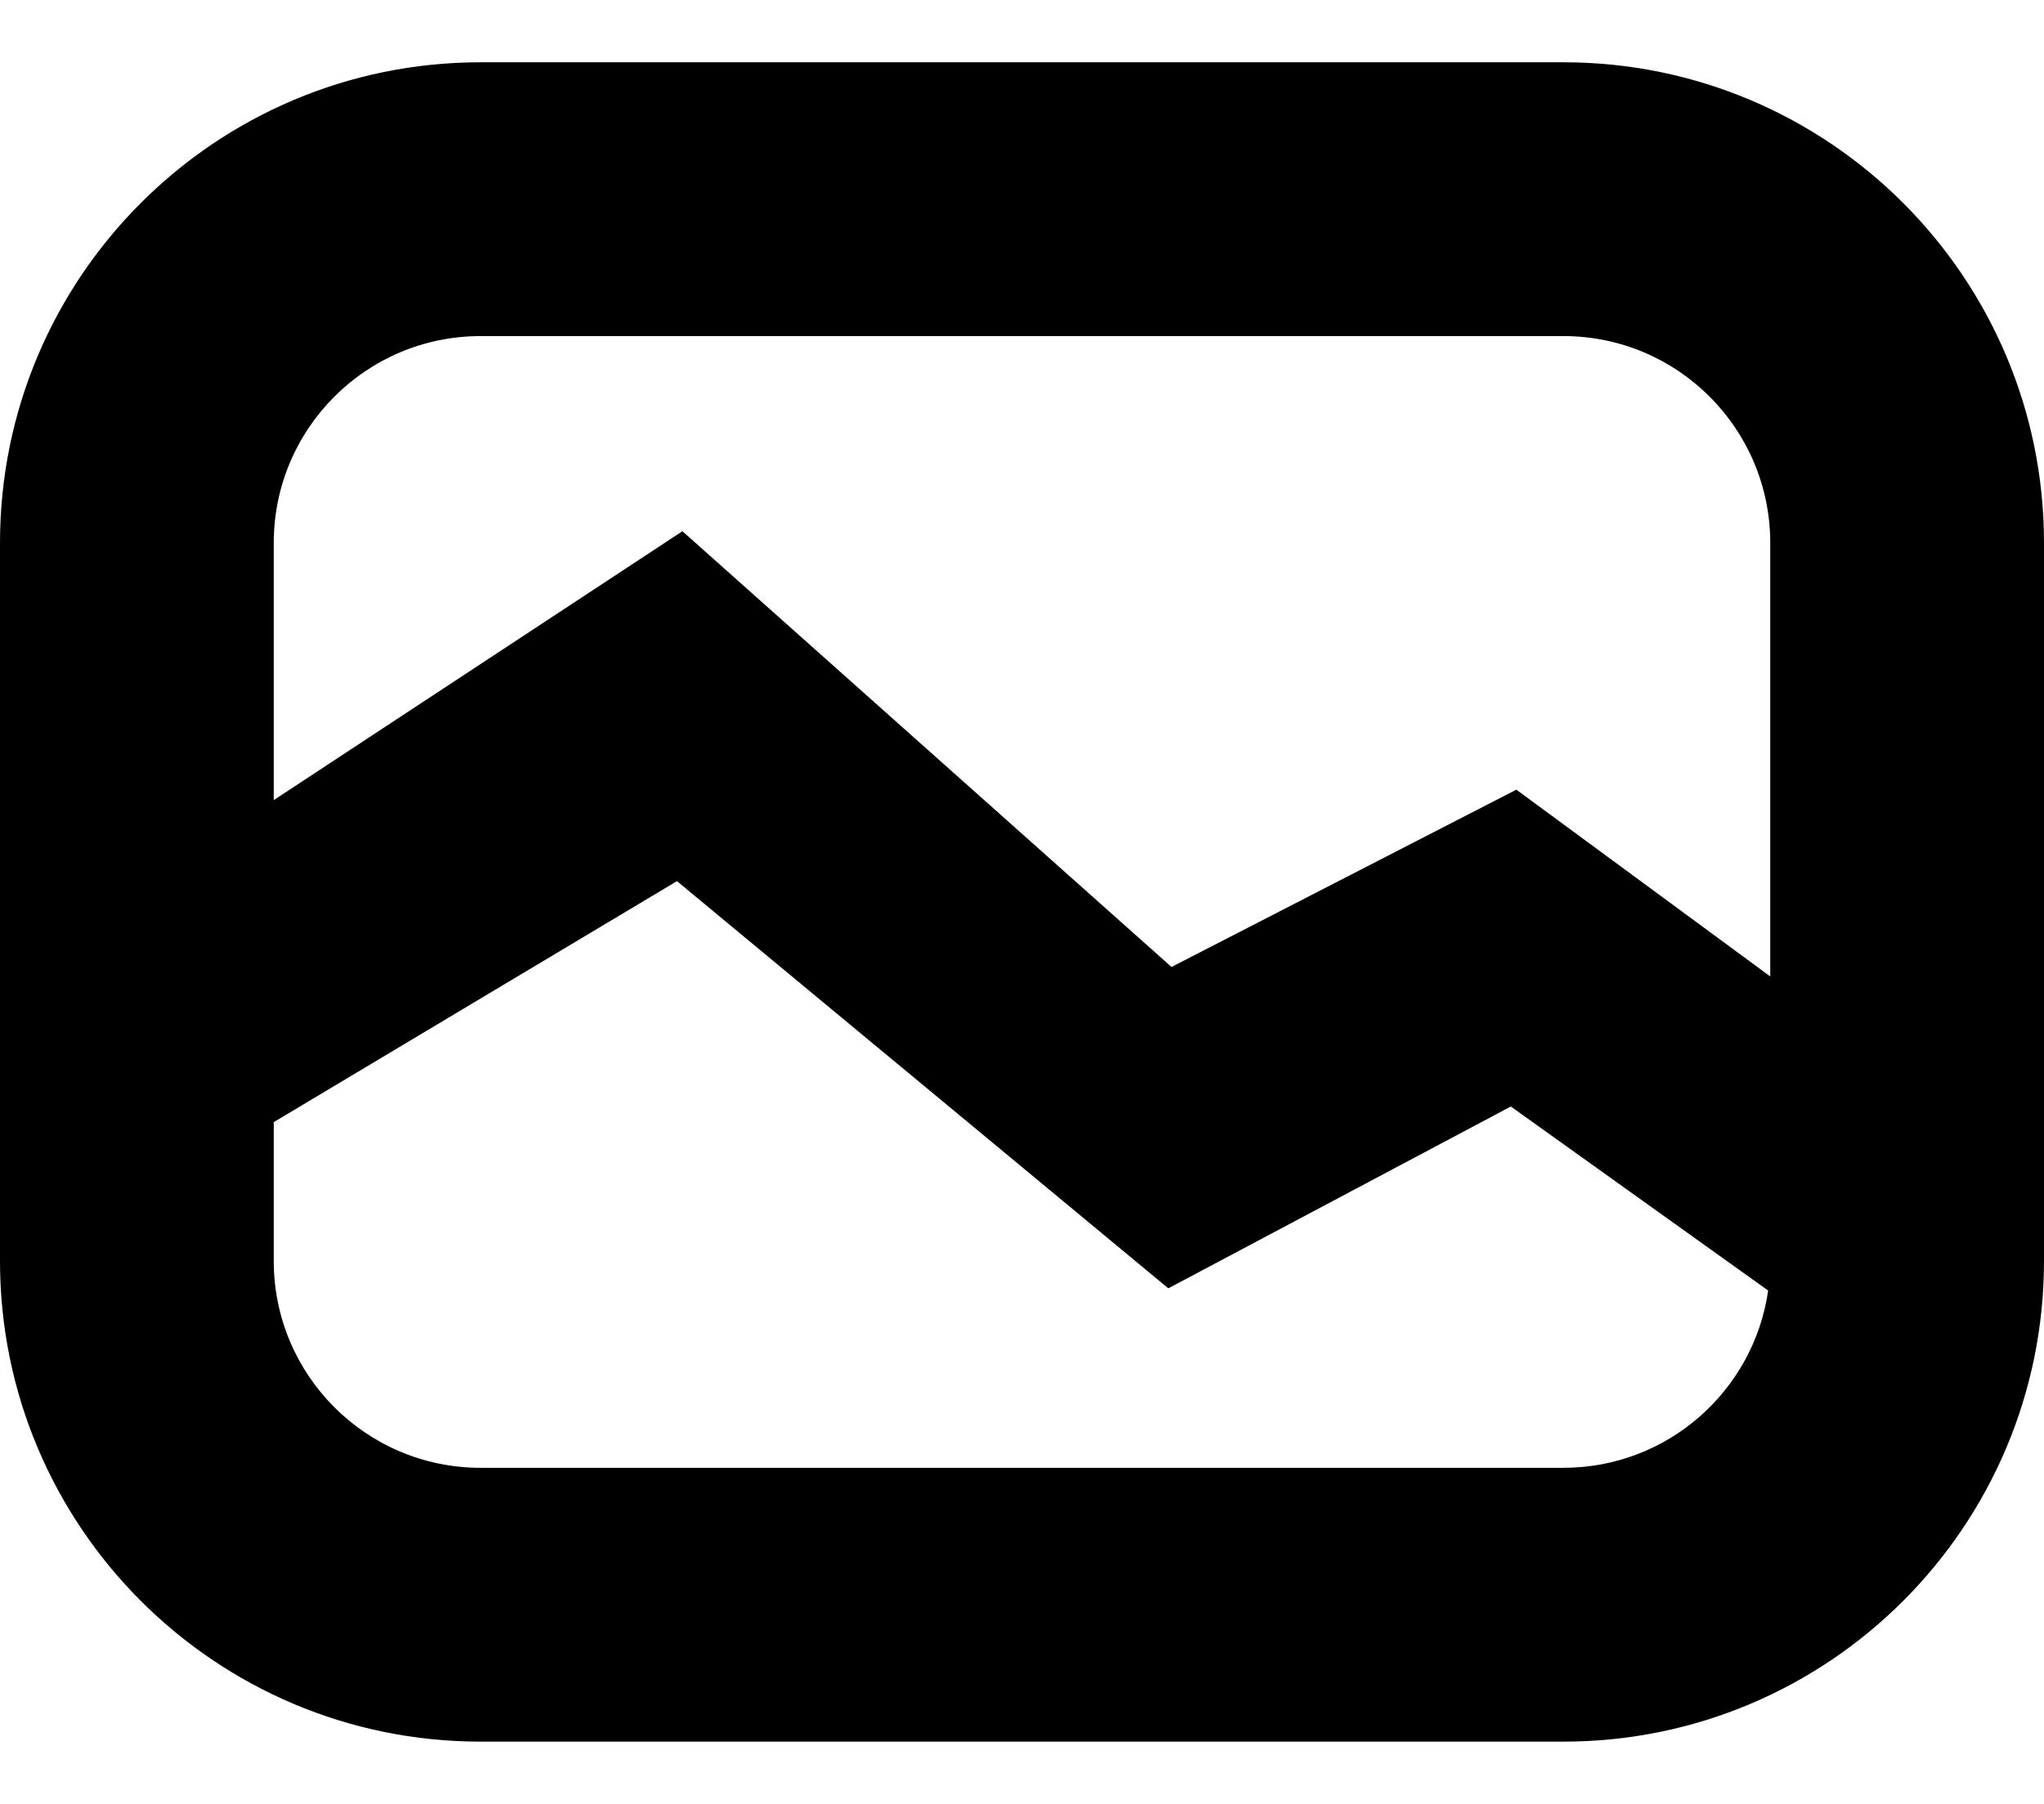
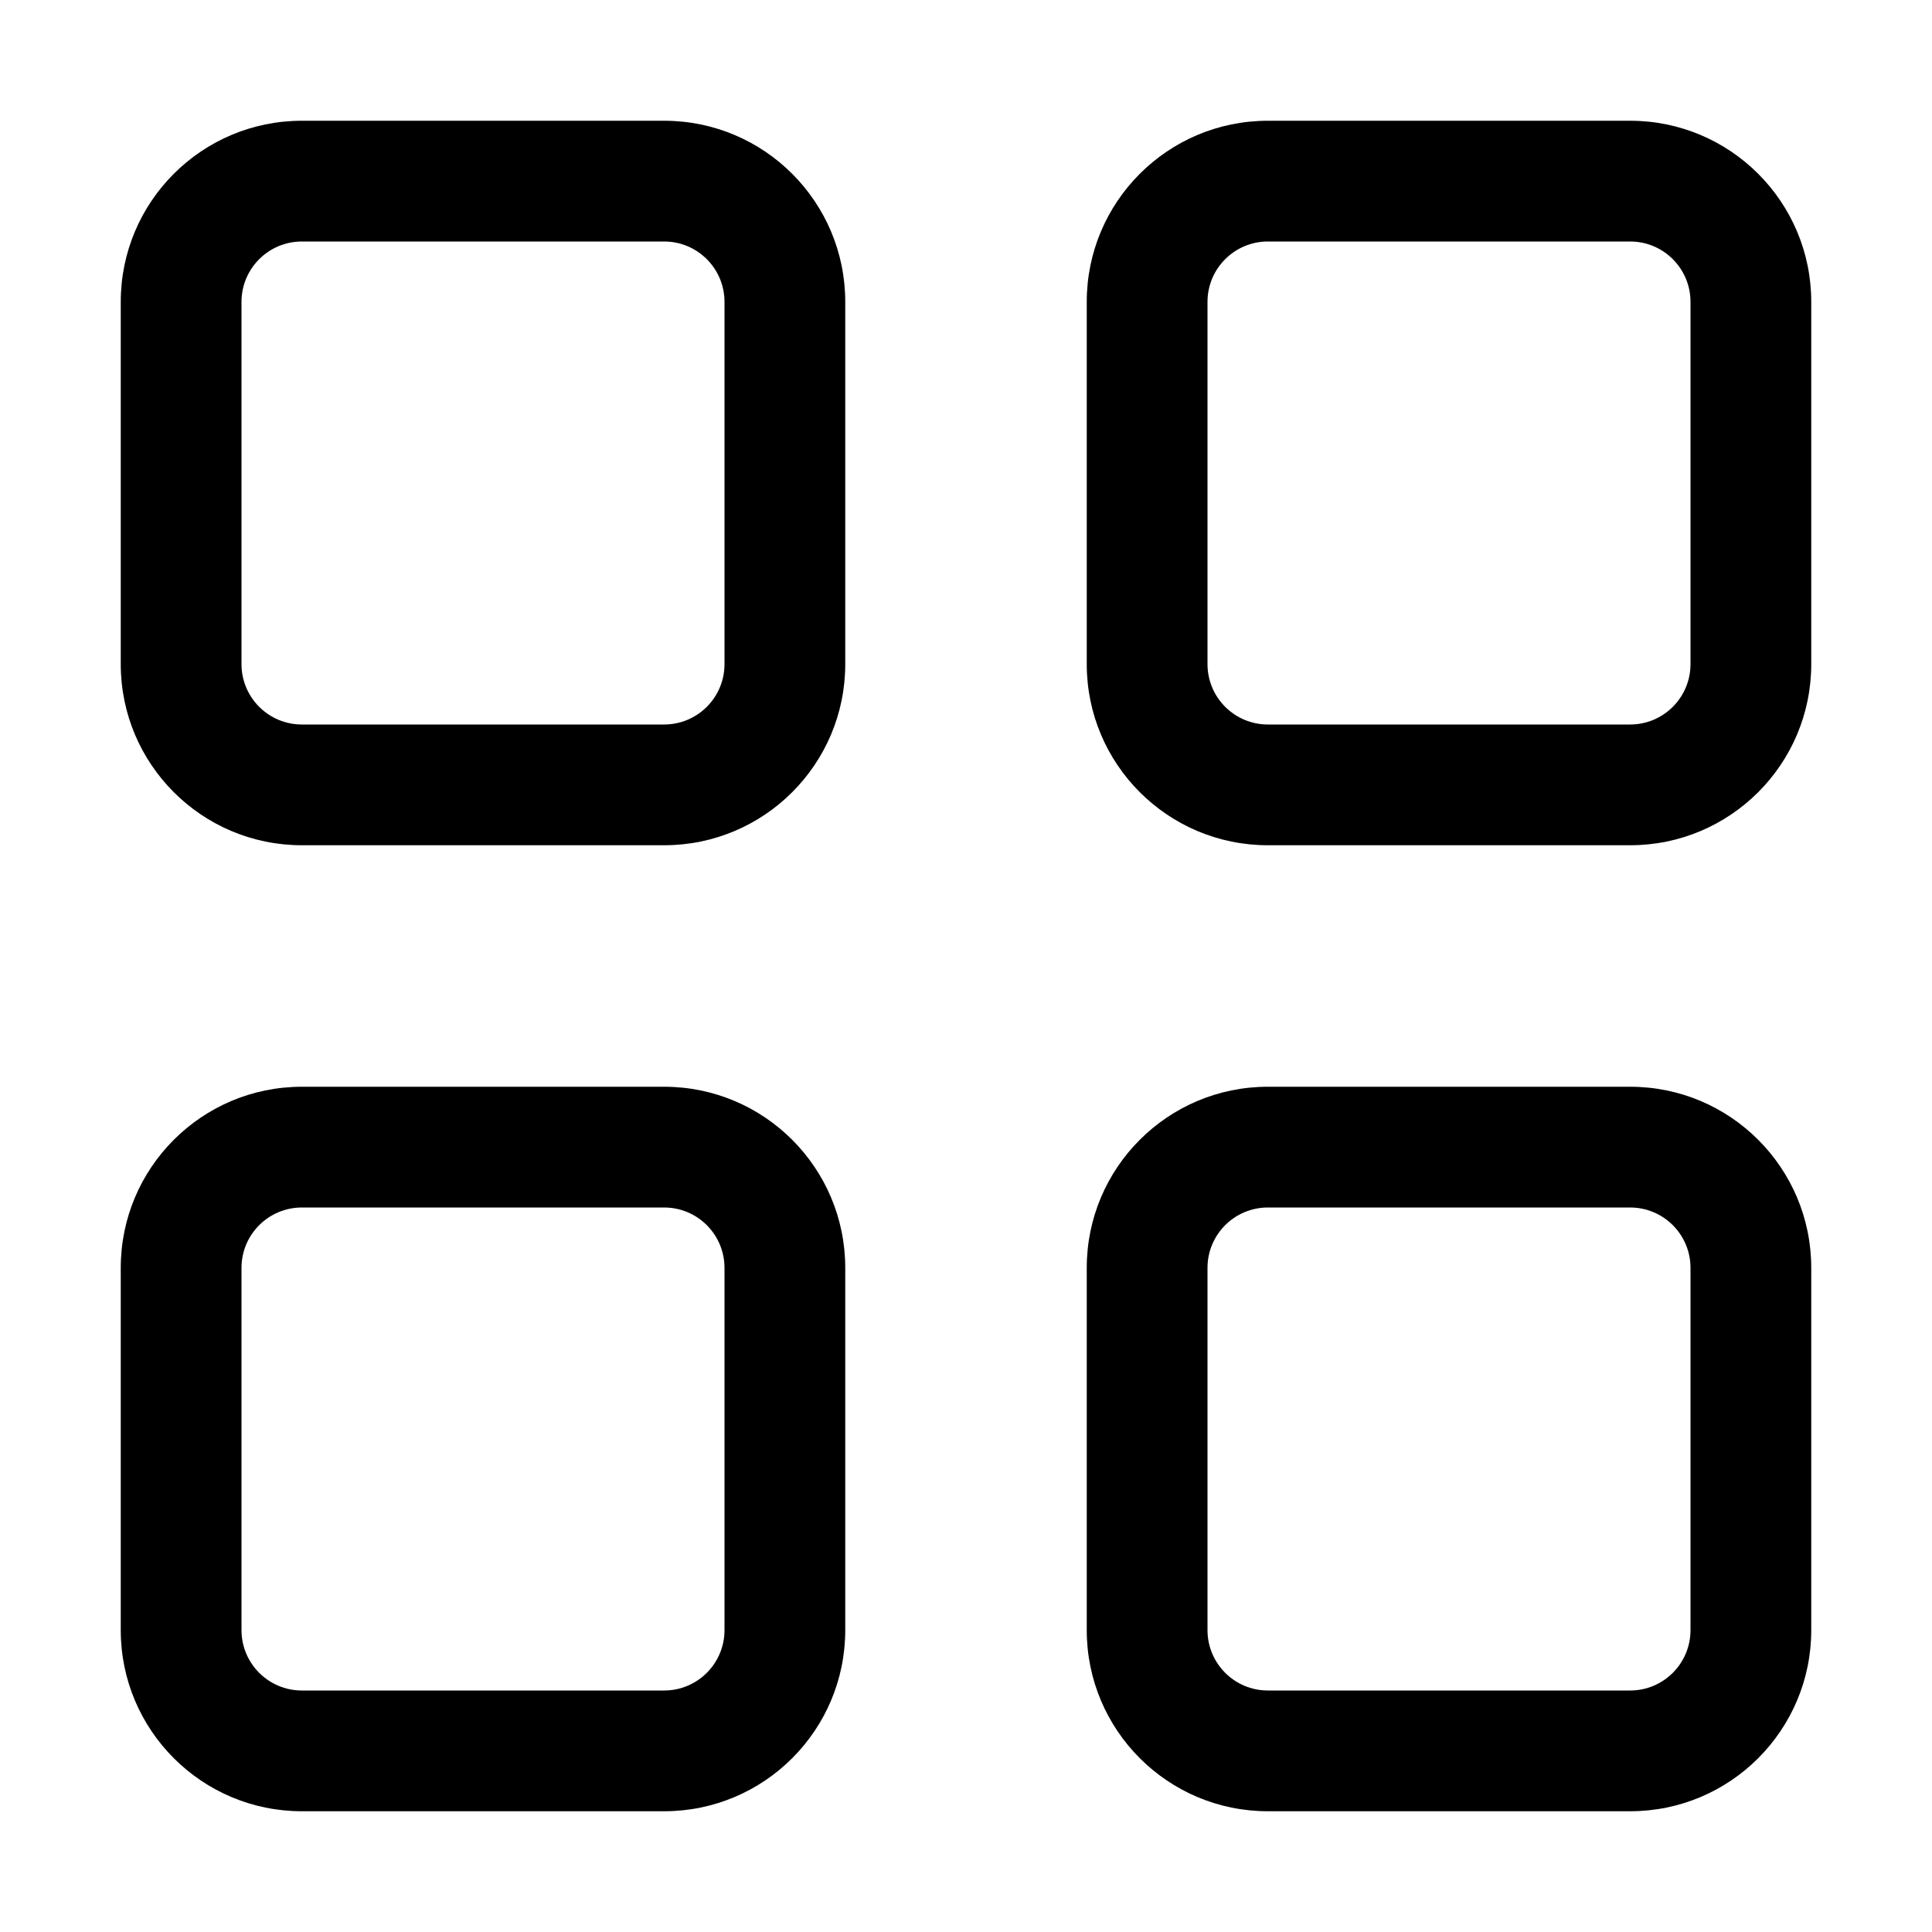
- <svg xmlns="http://www.w3.org/2000/svg" width="17" height="15" viewBox="0 0 336 276">
-   <path d="M291 150.242V79c0-18.778-15.222-34-34-34H79c-18.778 0-34 15.222-34 34v42.264l67.179-44.192 80.398 71.614 56.686-29.14L291 150.242zm-.345 51.622l-42.3-30.246-56.3 29.884-80.773-66.925L45 174.187V197c0 18.778 15.222 34 34 34h178c17.126 0 31.295-12.663 33.655-29.136zM79 0h178c43.63 0 79 35.37 79 79v118c0 43.63-35.37 79-79 79H79c-43.63 0-79-35.37-79-79V79C0 35.37 35.37 0 79 0z" />
+ <svg xmlns="http://www.w3.org/2000/svg" width="16" height="16" fill="currentColor" class="bi bi-grid" viewBox="0 0 16 16">
+   <path d="M1 2.5A1.5 1.5 0 0 1 2.5 1h3A1.5 1.5 0 0 1 7 2.5v3A1.5 1.5 0 0 1 5.5 7h-3A1.5 1.5 0 0 1 1 5.5v-3zM2.5 2a.5.5 0 0 0-.5.5v3a.5.5 0 0 0 .5.5h3a.5.5 0 0 0 .5-.5v-3a.5.5 0 0 0-.5-.5h-3zm6.5.5A1.5 1.5 0 0 1 10.5 1h3A1.5 1.5 0 0 1 15 2.5v3A1.5 1.5 0 0 1 13.5 7h-3A1.5 1.5 0 0 1 9 5.5v-3zm1.5-.5a.5.5 0 0 0-.5.5v3a.5.5 0 0 0 .5.5h3a.5.5 0 0 0 .5-.5v-3a.5.5 0 0 0-.5-.5h-3zM1 10.5A1.5 1.5 0 0 1 2.5 9h3A1.5 1.5 0 0 1 7 10.5v3A1.5 1.5 0 0 1 5.5 15h-3A1.5 1.5 0 0 1 1 13.5v-3zm1.5-.5a.5.5 0 0 0-.5.5v3a.5.5 0 0 0 .5.5h3a.5.5 0 0 0 .5-.5v-3a.5.5 0 0 0-.5-.5h-3zm6.5.5A1.5 1.5 0 0 1 10.5 9h3a1.5 1.5 0 0 1 1.5 1.5v3a1.5 1.5 0 0 1-1.5 1.5h-3A1.5 1.5 0 0 1 9 13.5v-3zm1.5-.5a.5.5 0 0 0-.5.5v3a.5.5 0 0 0 .5.5h3a.5.5 0 0 0 .5-.5v-3a.5.5 0 0 0-.5-.5h-3z" />
</svg>
